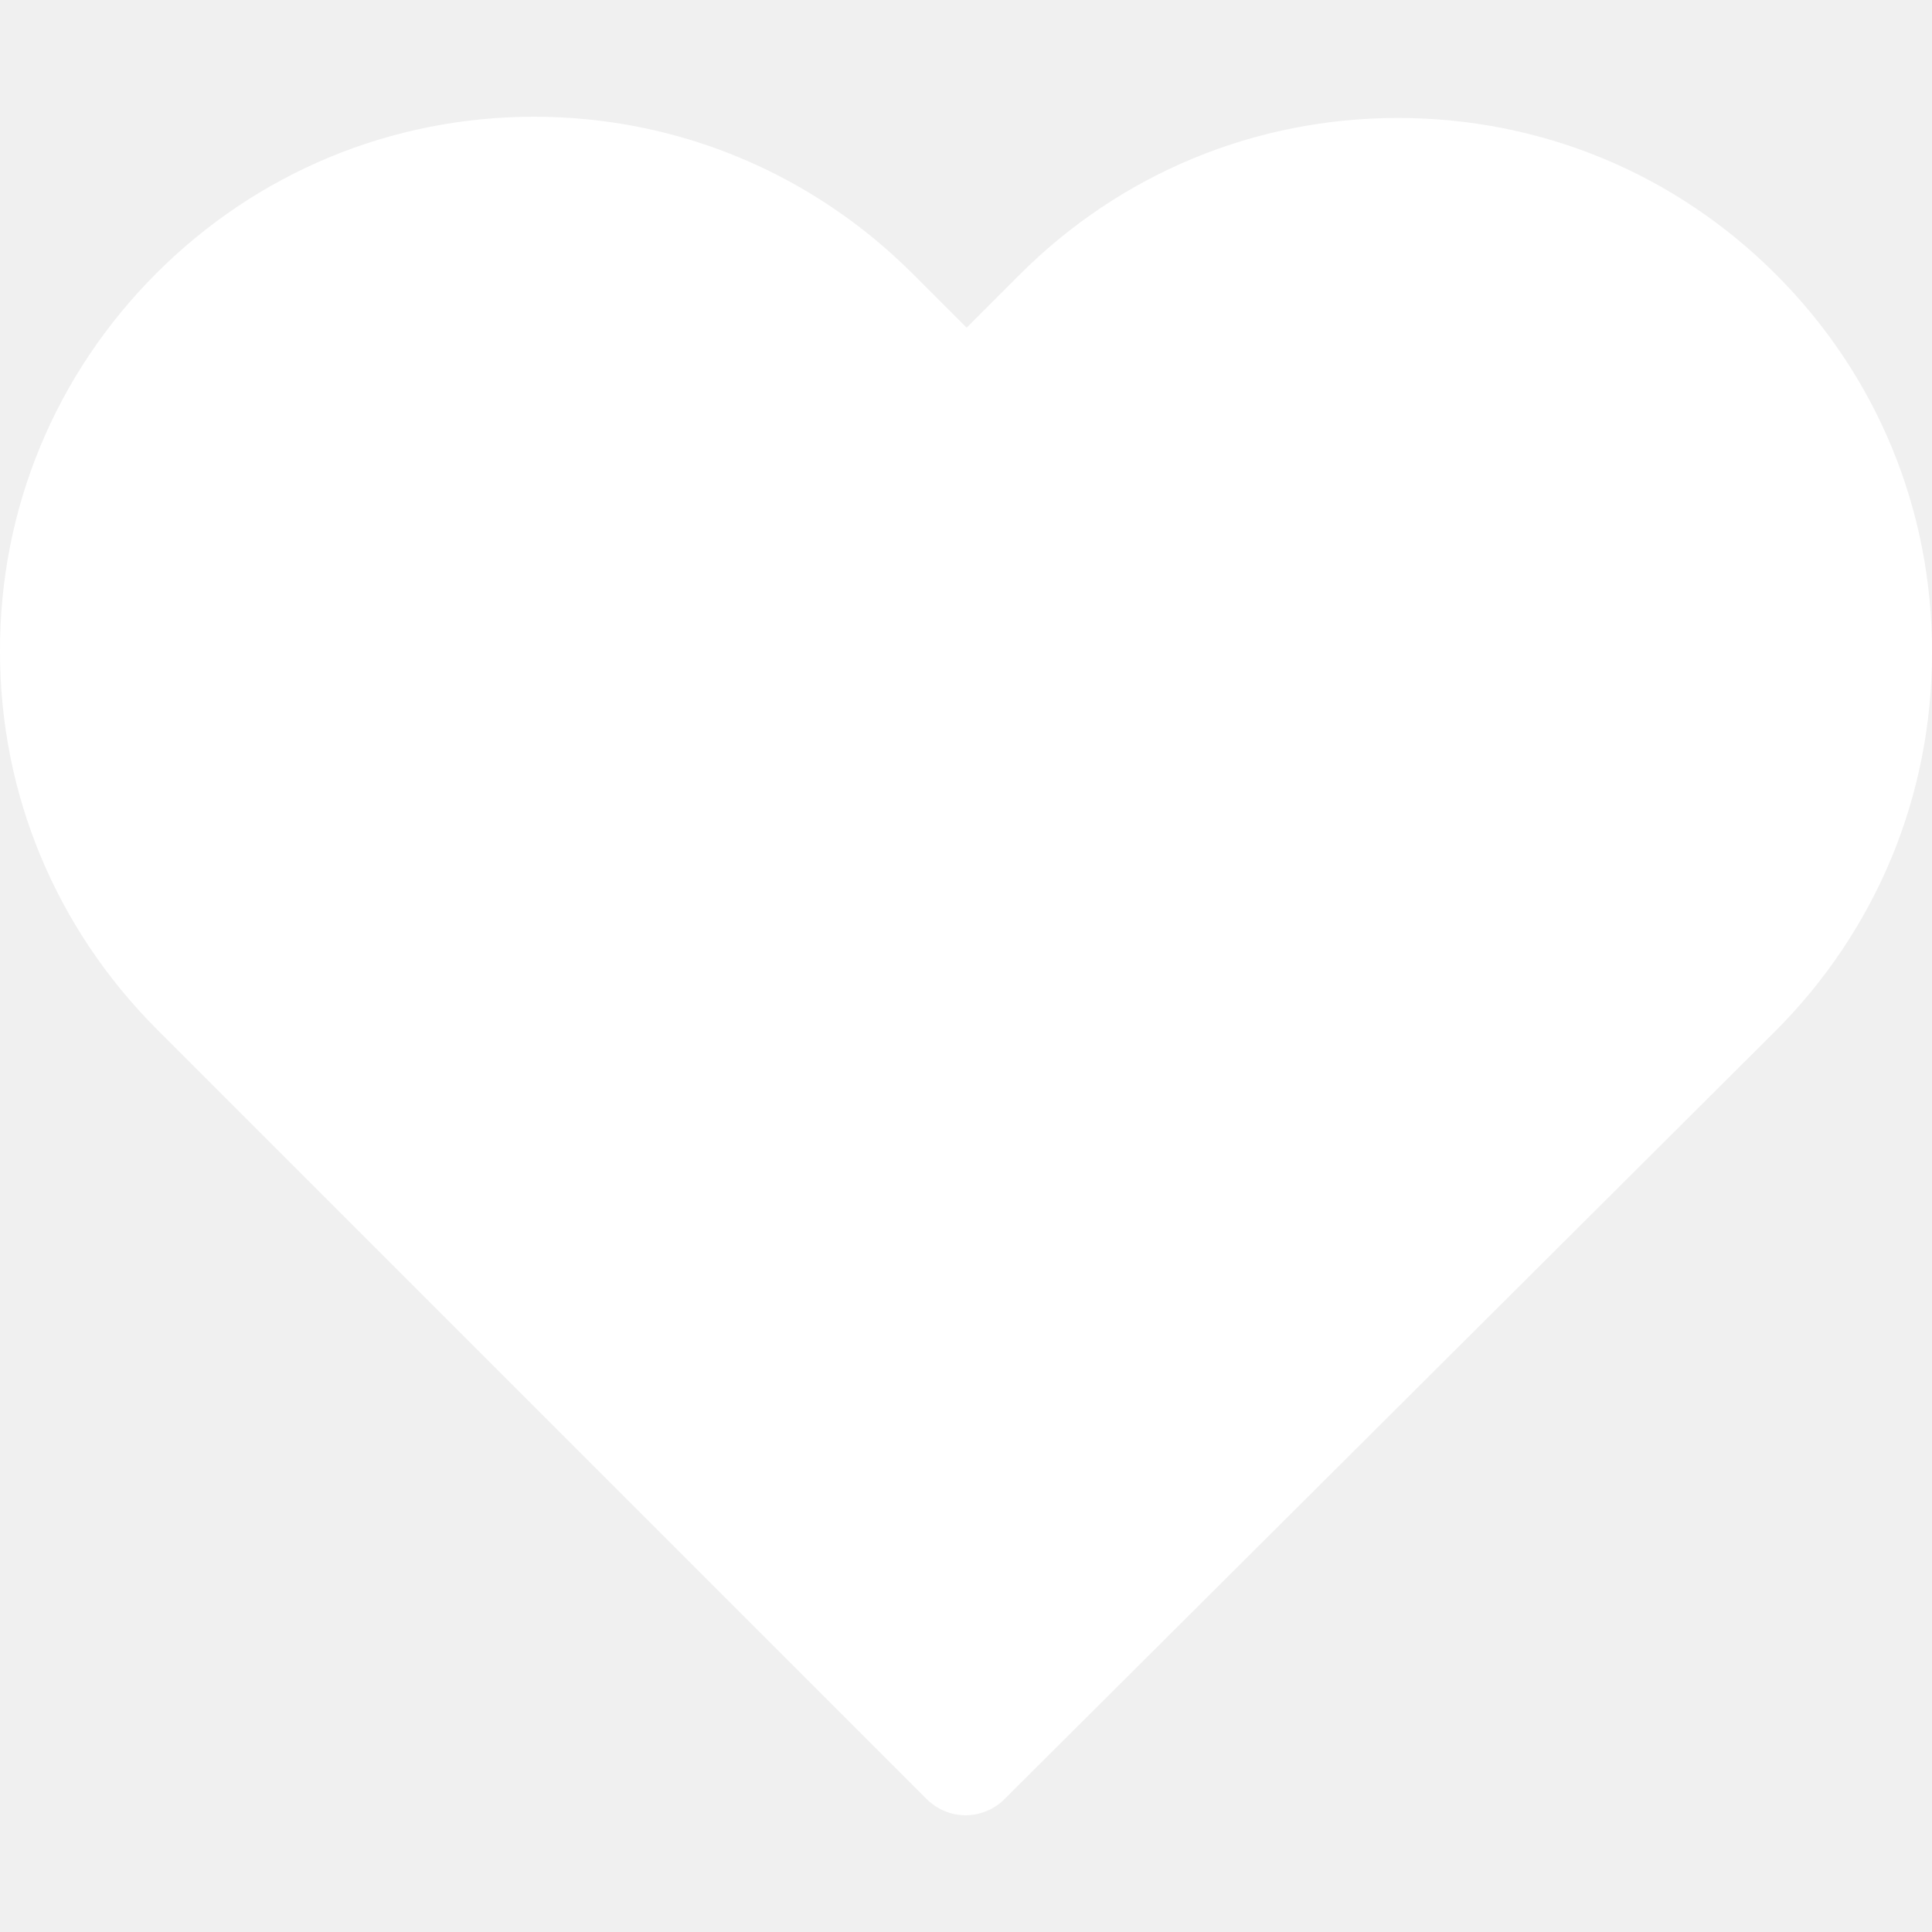
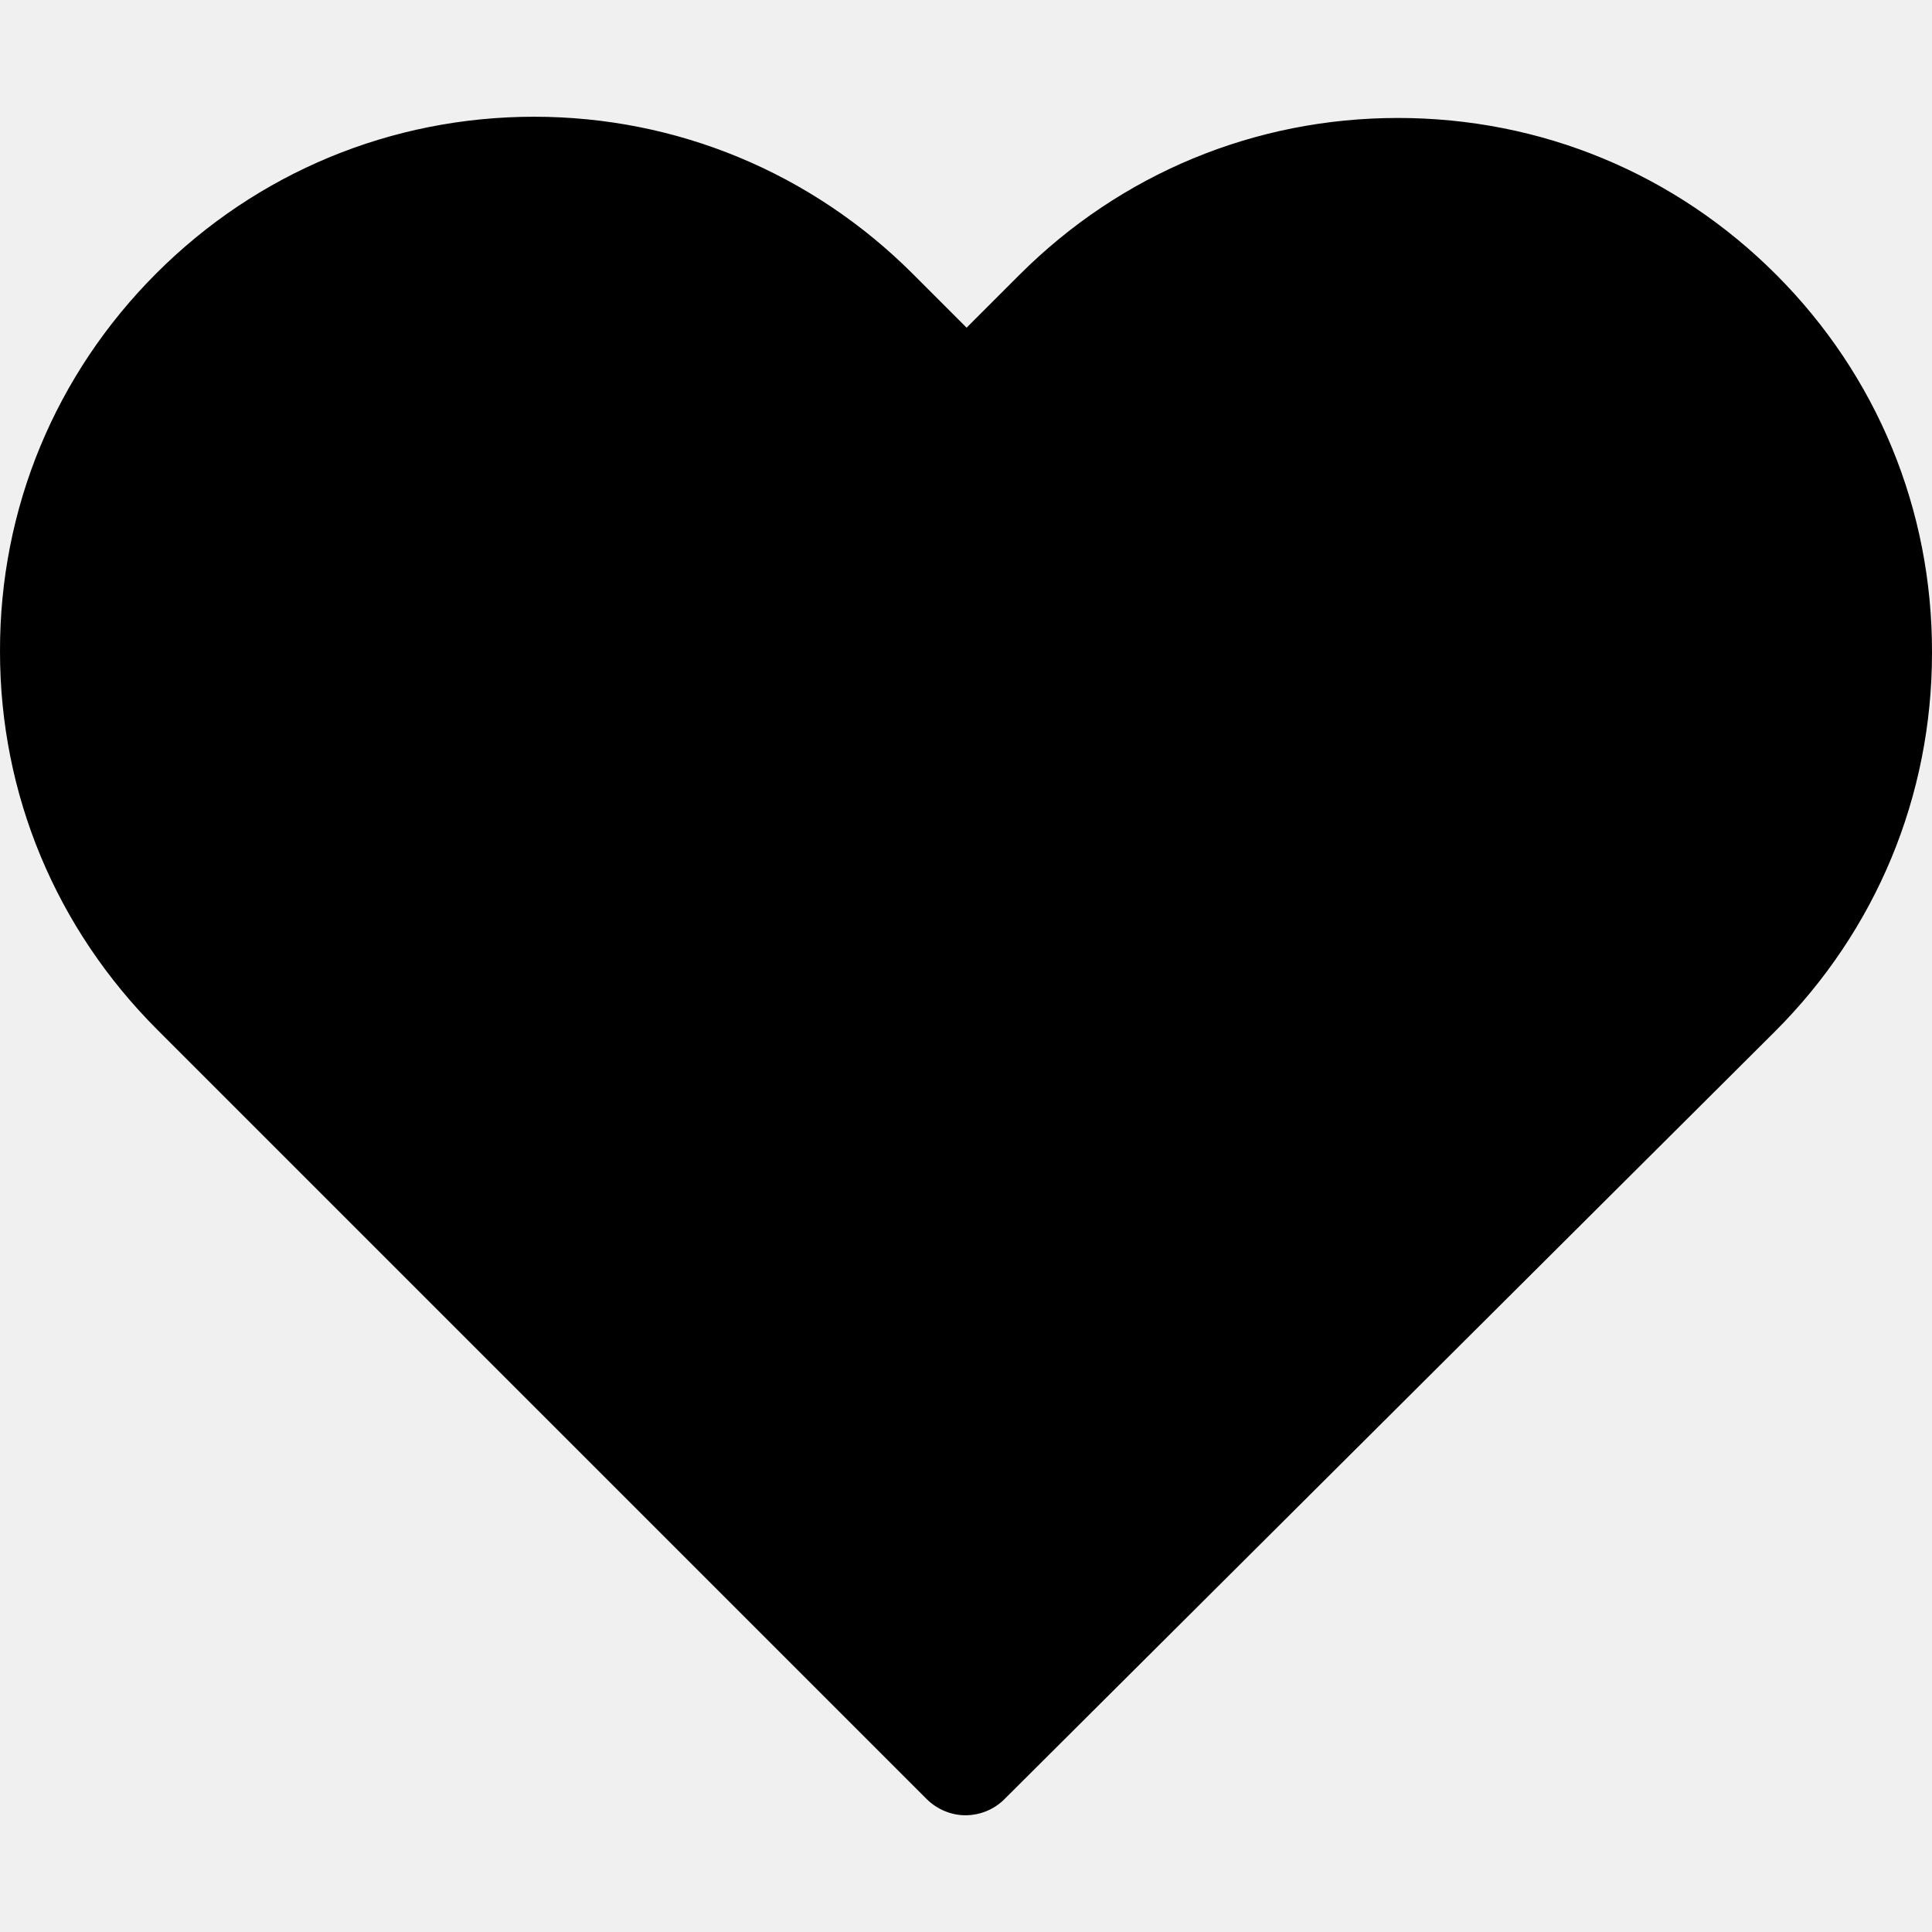
- <svg xmlns="http://www.w3.org/2000/svg" fill="#FFFFFF" height="800px" version="1.1" id="Capa_1" viewBox="0 0 471.701 471.701" xml:space="preserve">
+ <svg xmlns="http://www.w3.org/2000/svg" fill="#000" height="800px" version="1.1" id="Capa_1" viewBox="0 0 471.701 471.701" xml:space="preserve">
  <g>
    <path d="M433.601,67.001c-24.7-24.7-57.4-38.2-92.3-38.2s-67.7,13.6-92.4,38.3l-12.9,12.9l-13.1-13.1   c-24.7-24.7-57.6-38.4-92.5-38.4c-34.8,0-67.6,13.6-92.2,38.2c-24.7,24.7-38.3,57.5-38.2,92.4c0,34.9,13.7,67.6,38.4,92.3   l187.8,187.8c2.6,2.6,6.1,4,9.5,4c3.4,0,6.9-1.3,9.5-3.9l188.2-187.5c24.7-24.7,38.3-57.5,38.3-92.4   C471.801,124.501,458.301,91.701,433.601,67.001z" />
  </g>
</svg>
